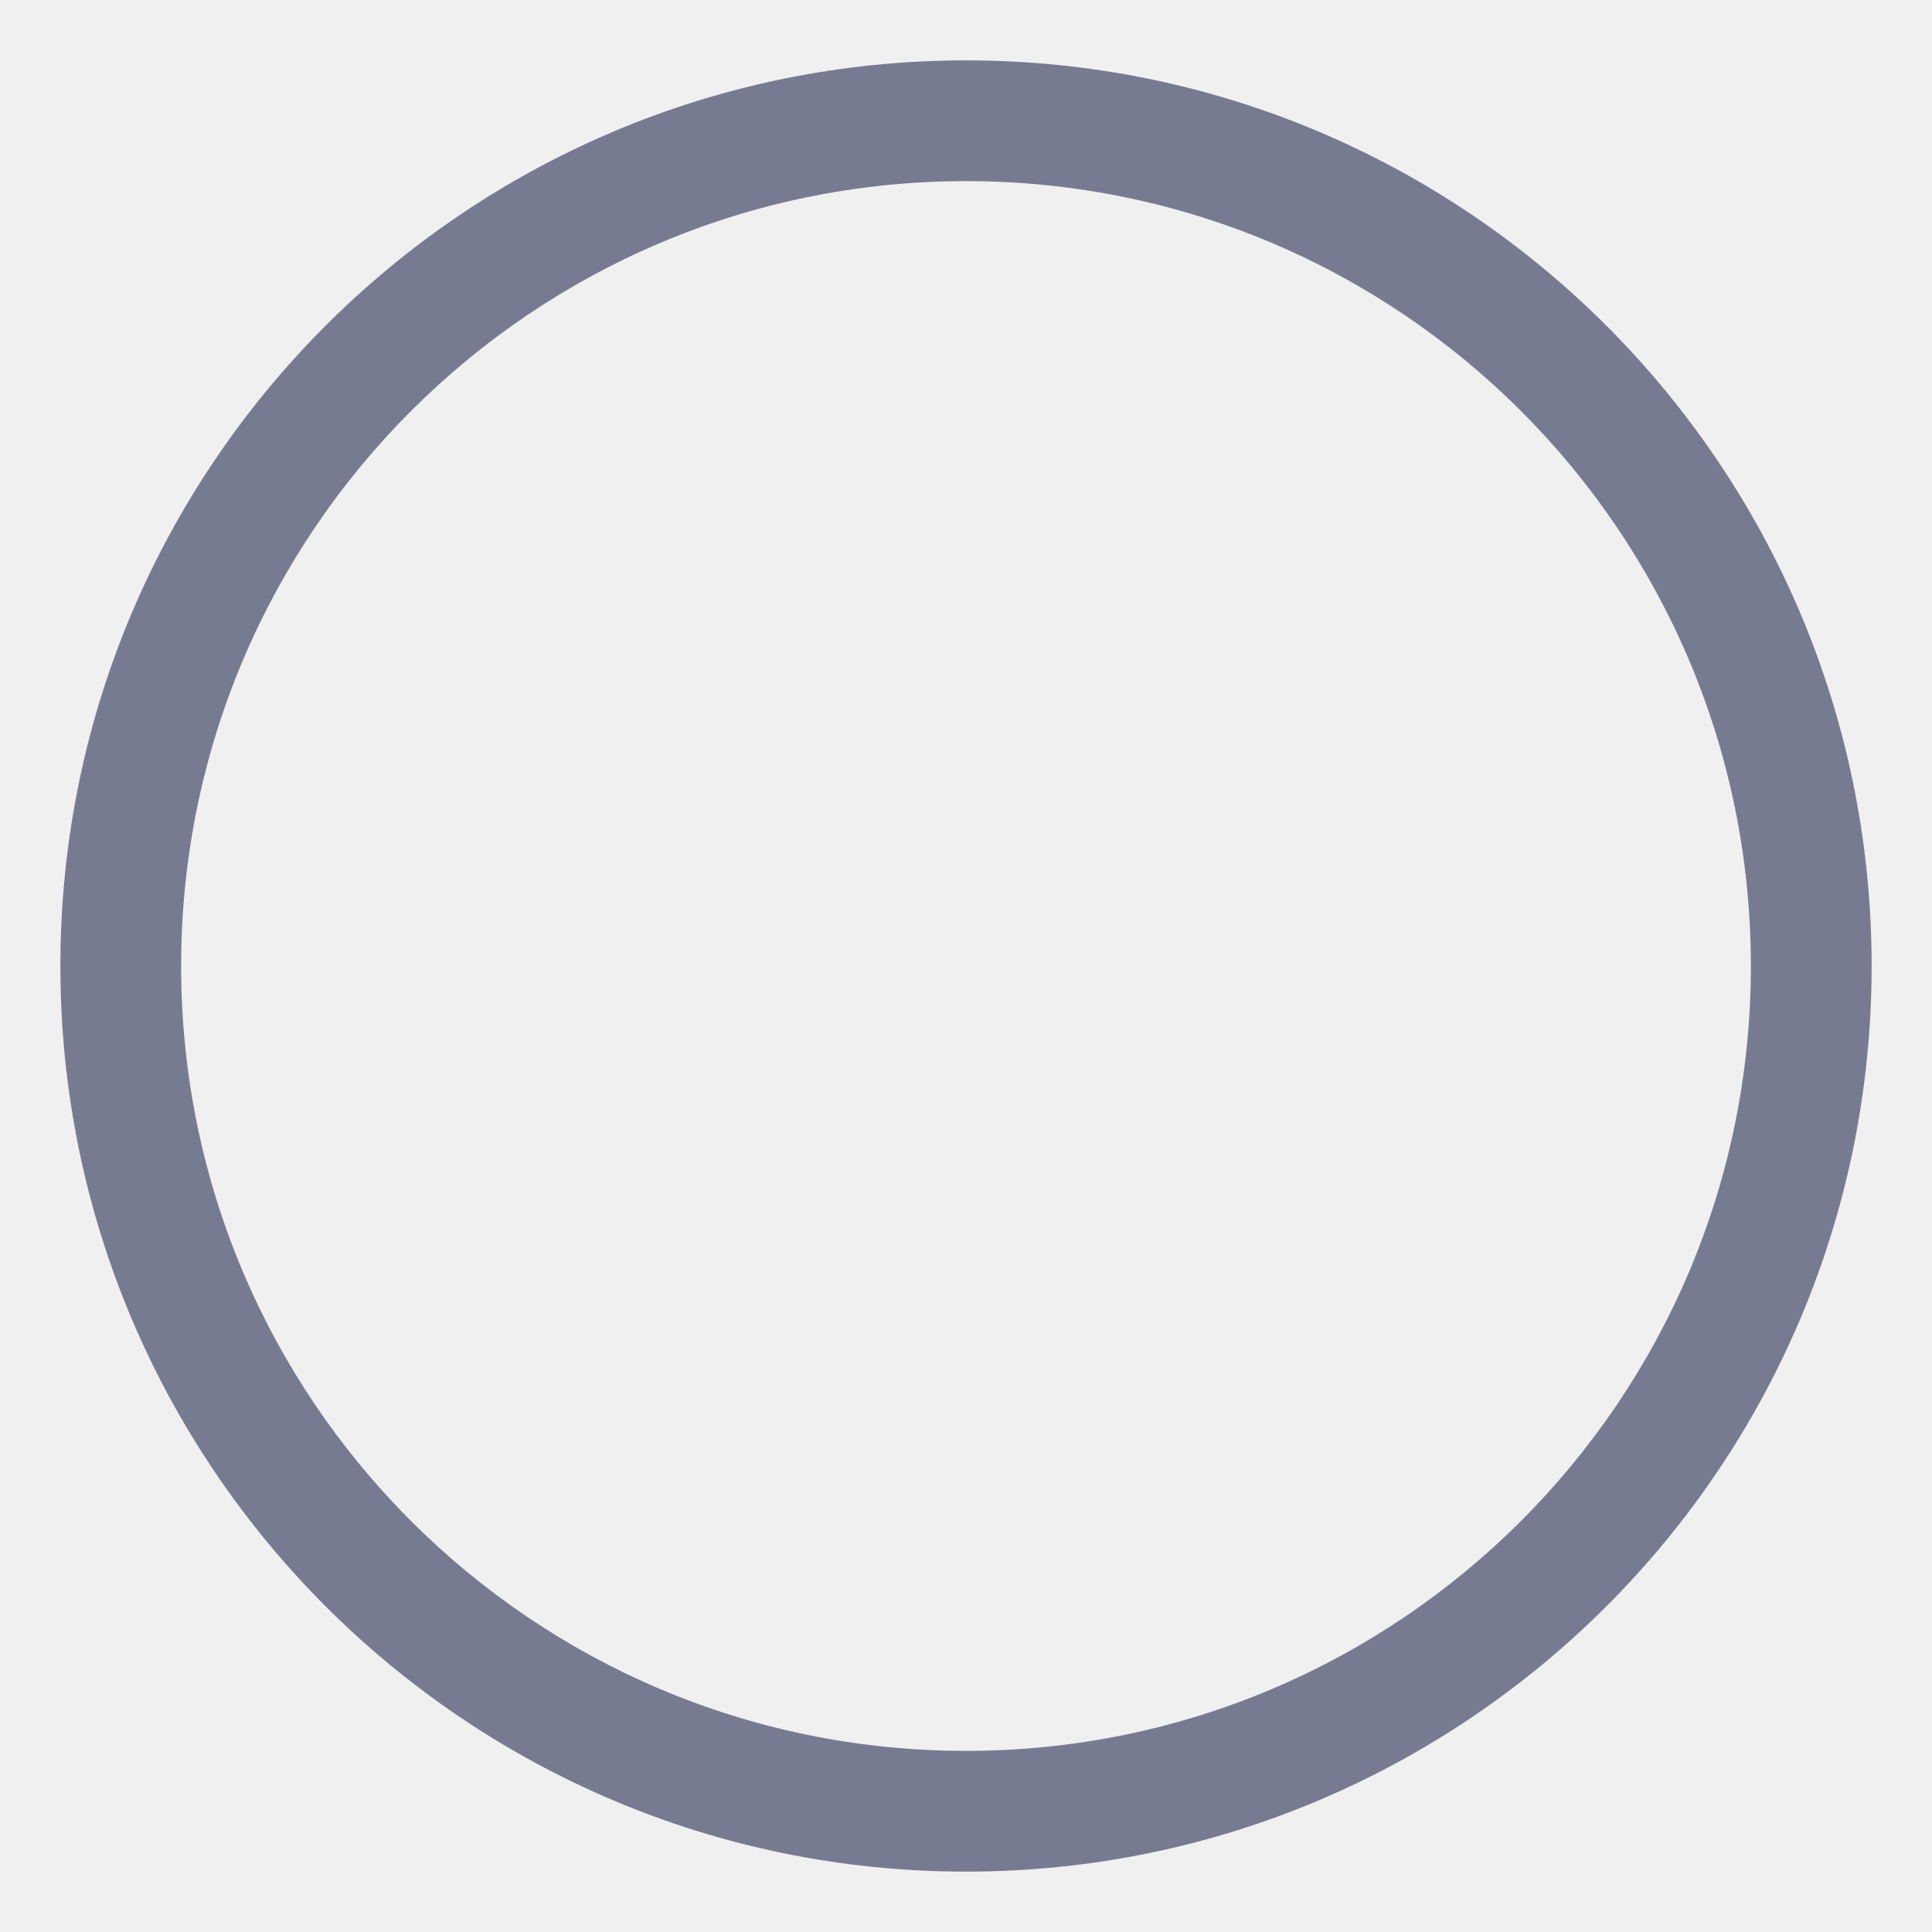
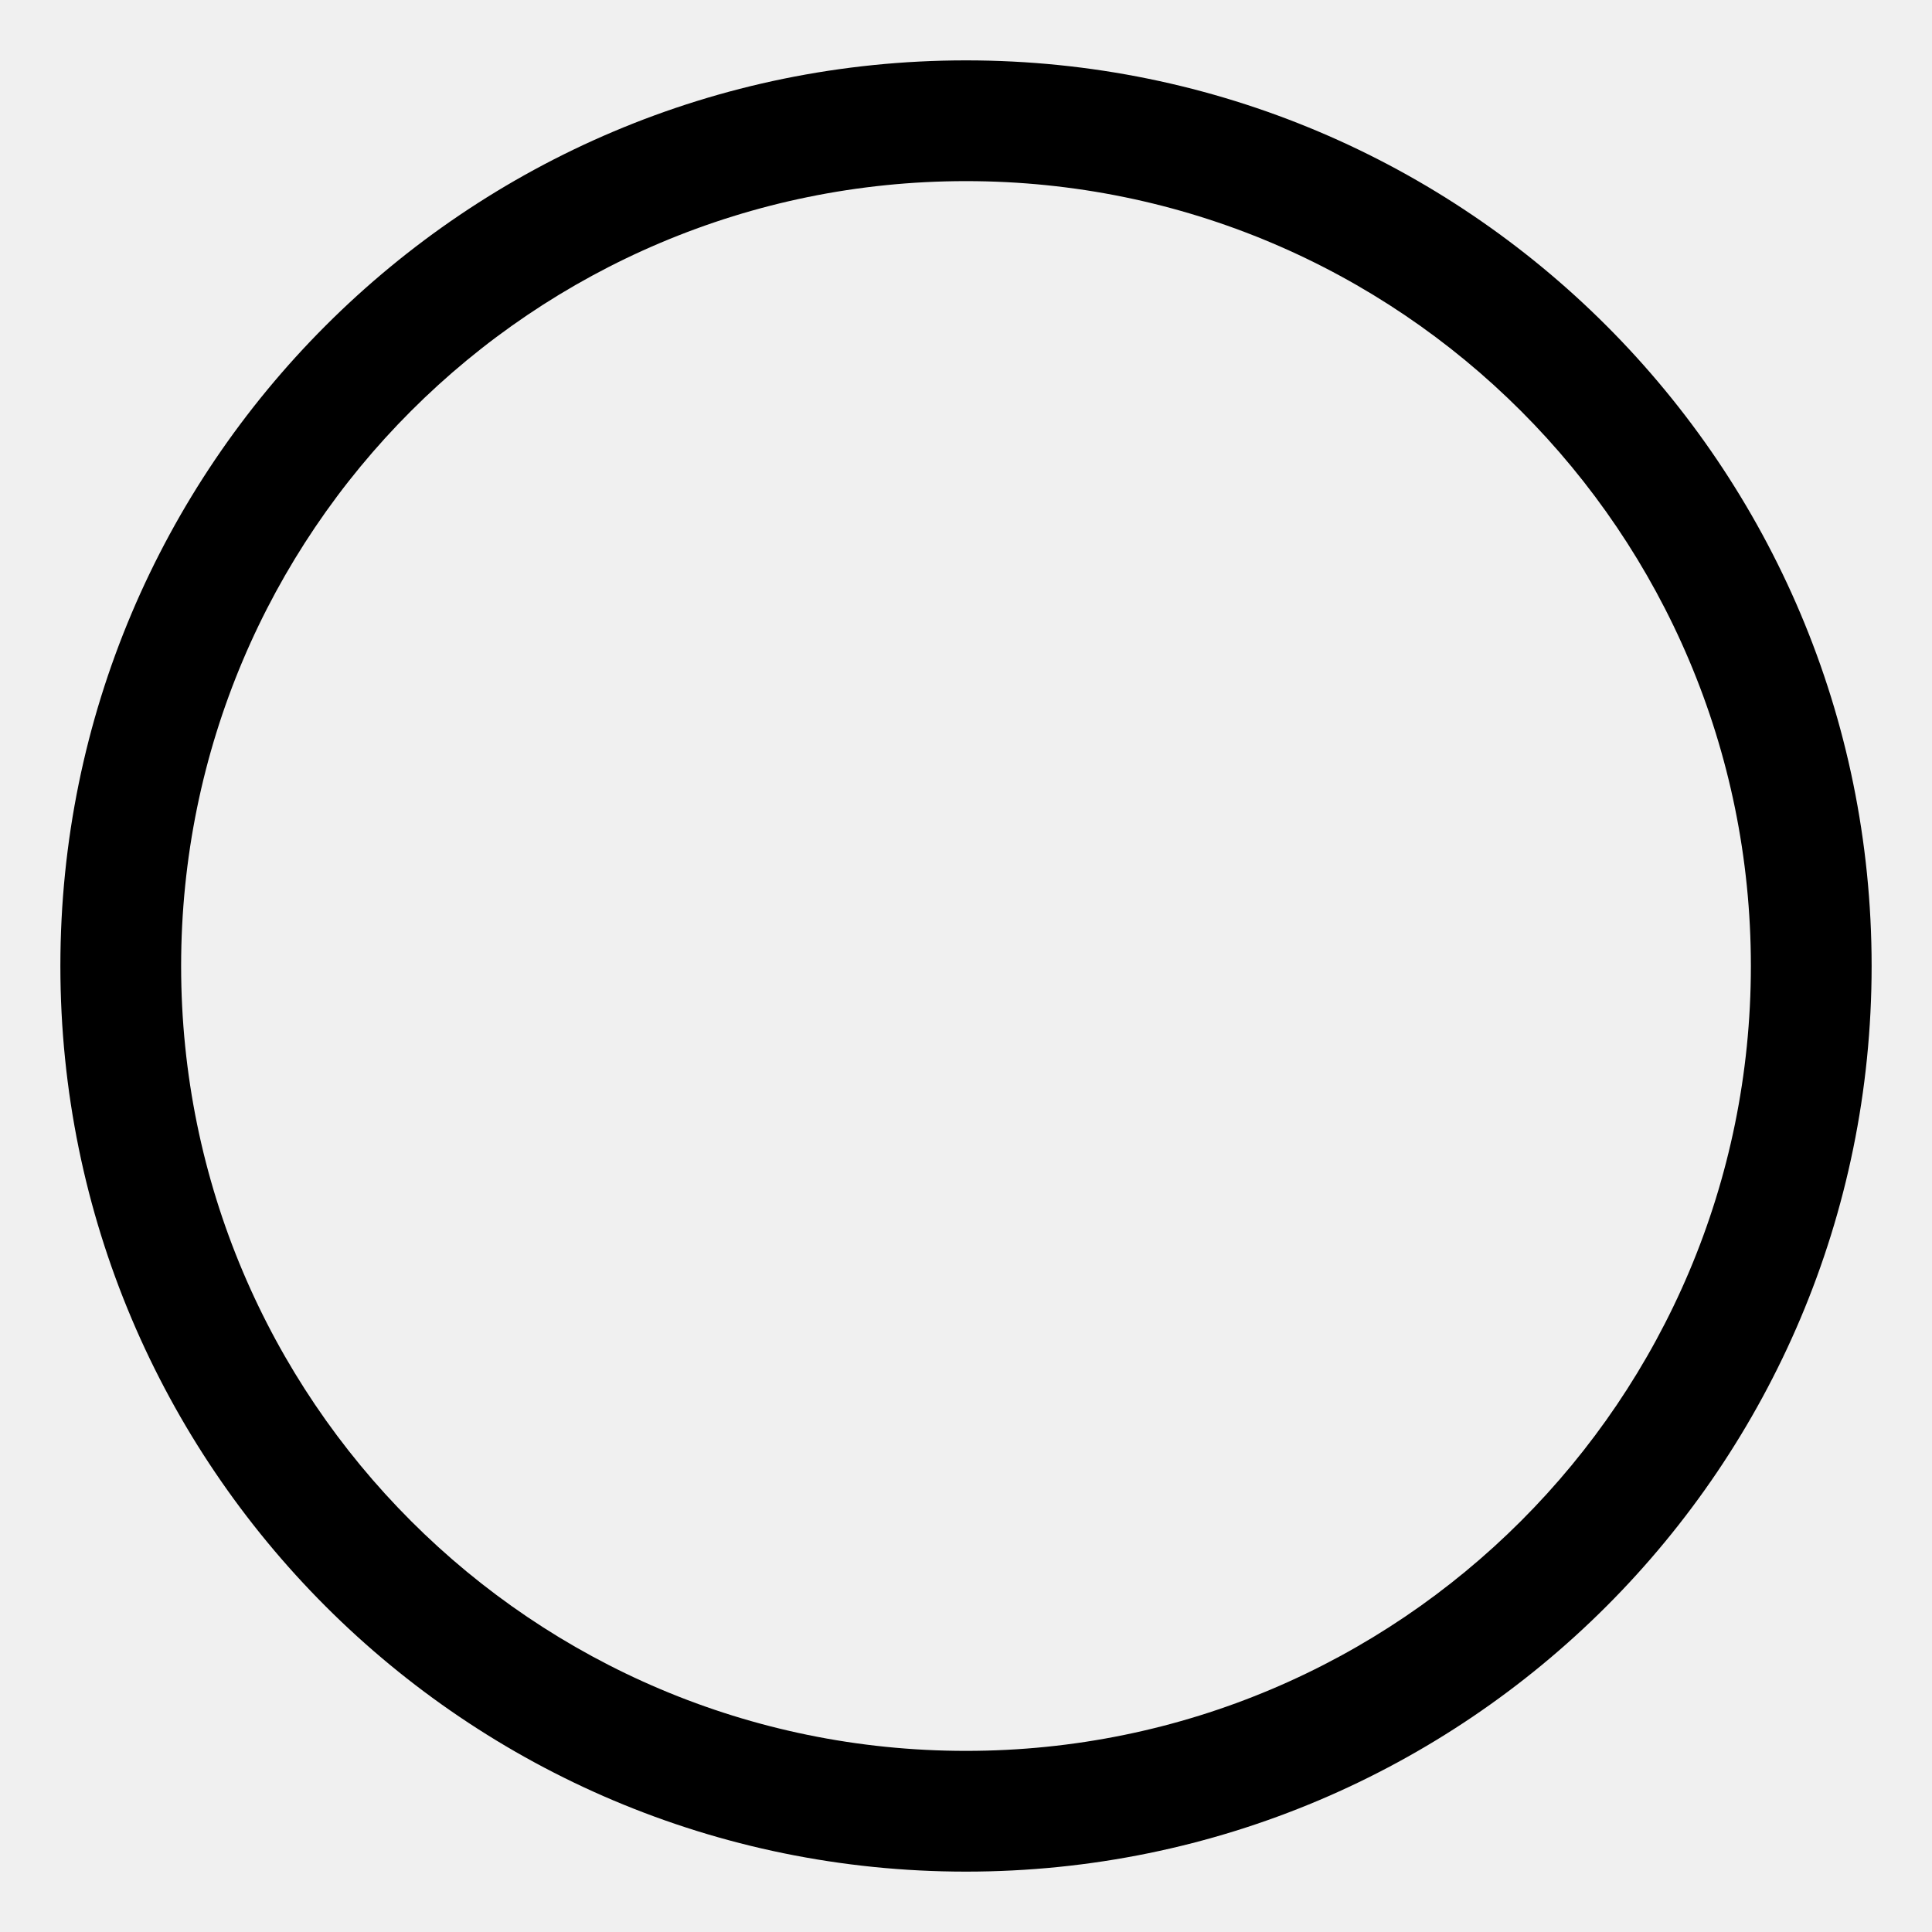
<svg xmlns="http://www.w3.org/2000/svg" width="16" height="16" viewBox="0 0 16 16" fill="none">
  <g clip-path="url(#clip0_6095_24)">
-     <path fill-rule="evenodd" clip-rule="evenodd" d="M8 1.5C4.41 1.5 1.5 4.41 1.5 8C1.5 11.59 4.41 14.5 8 14.5C11.59 14.5 14.5 11.59 14.5 8C14.5 4.41 11.59 1.5 8 1.5ZM0.5 8C0.5 3.858 3.858 0.5 8 0.5C12.142 0.5 15.5 3.858 15.5 8C15.5 12.142 12.142 15.5 8 15.5C3.858 15.5 0.5 12.142 0.5 8Z" fill="#777B92" />
+     <path fill-rule="evenodd" clip-rule="evenodd" d="M8 1.5C4.41 1.5 1.5 4.41 1.5 8C1.5 11.59 4.41 14.5 8 14.5C11.59 14.5 14.5 11.59 14.5 8C14.5 4.41 11.59 1.5 8 1.5ZM0.5 8C0.5 3.858 3.858 0.5 8 0.5C12.142 0.5 15.5 3.858 15.5 8C15.5 12.142 12.142 15.5 8 15.5C3.858 15.5 0.5 12.142 0.5 8Z" fill="currentColor" />
  </g>
  <defs>
    <clipPath id="clip0_6095_24">
      <rect width="16" height="16" fill="white" />
    </clipPath>
  </defs>
</svg>
